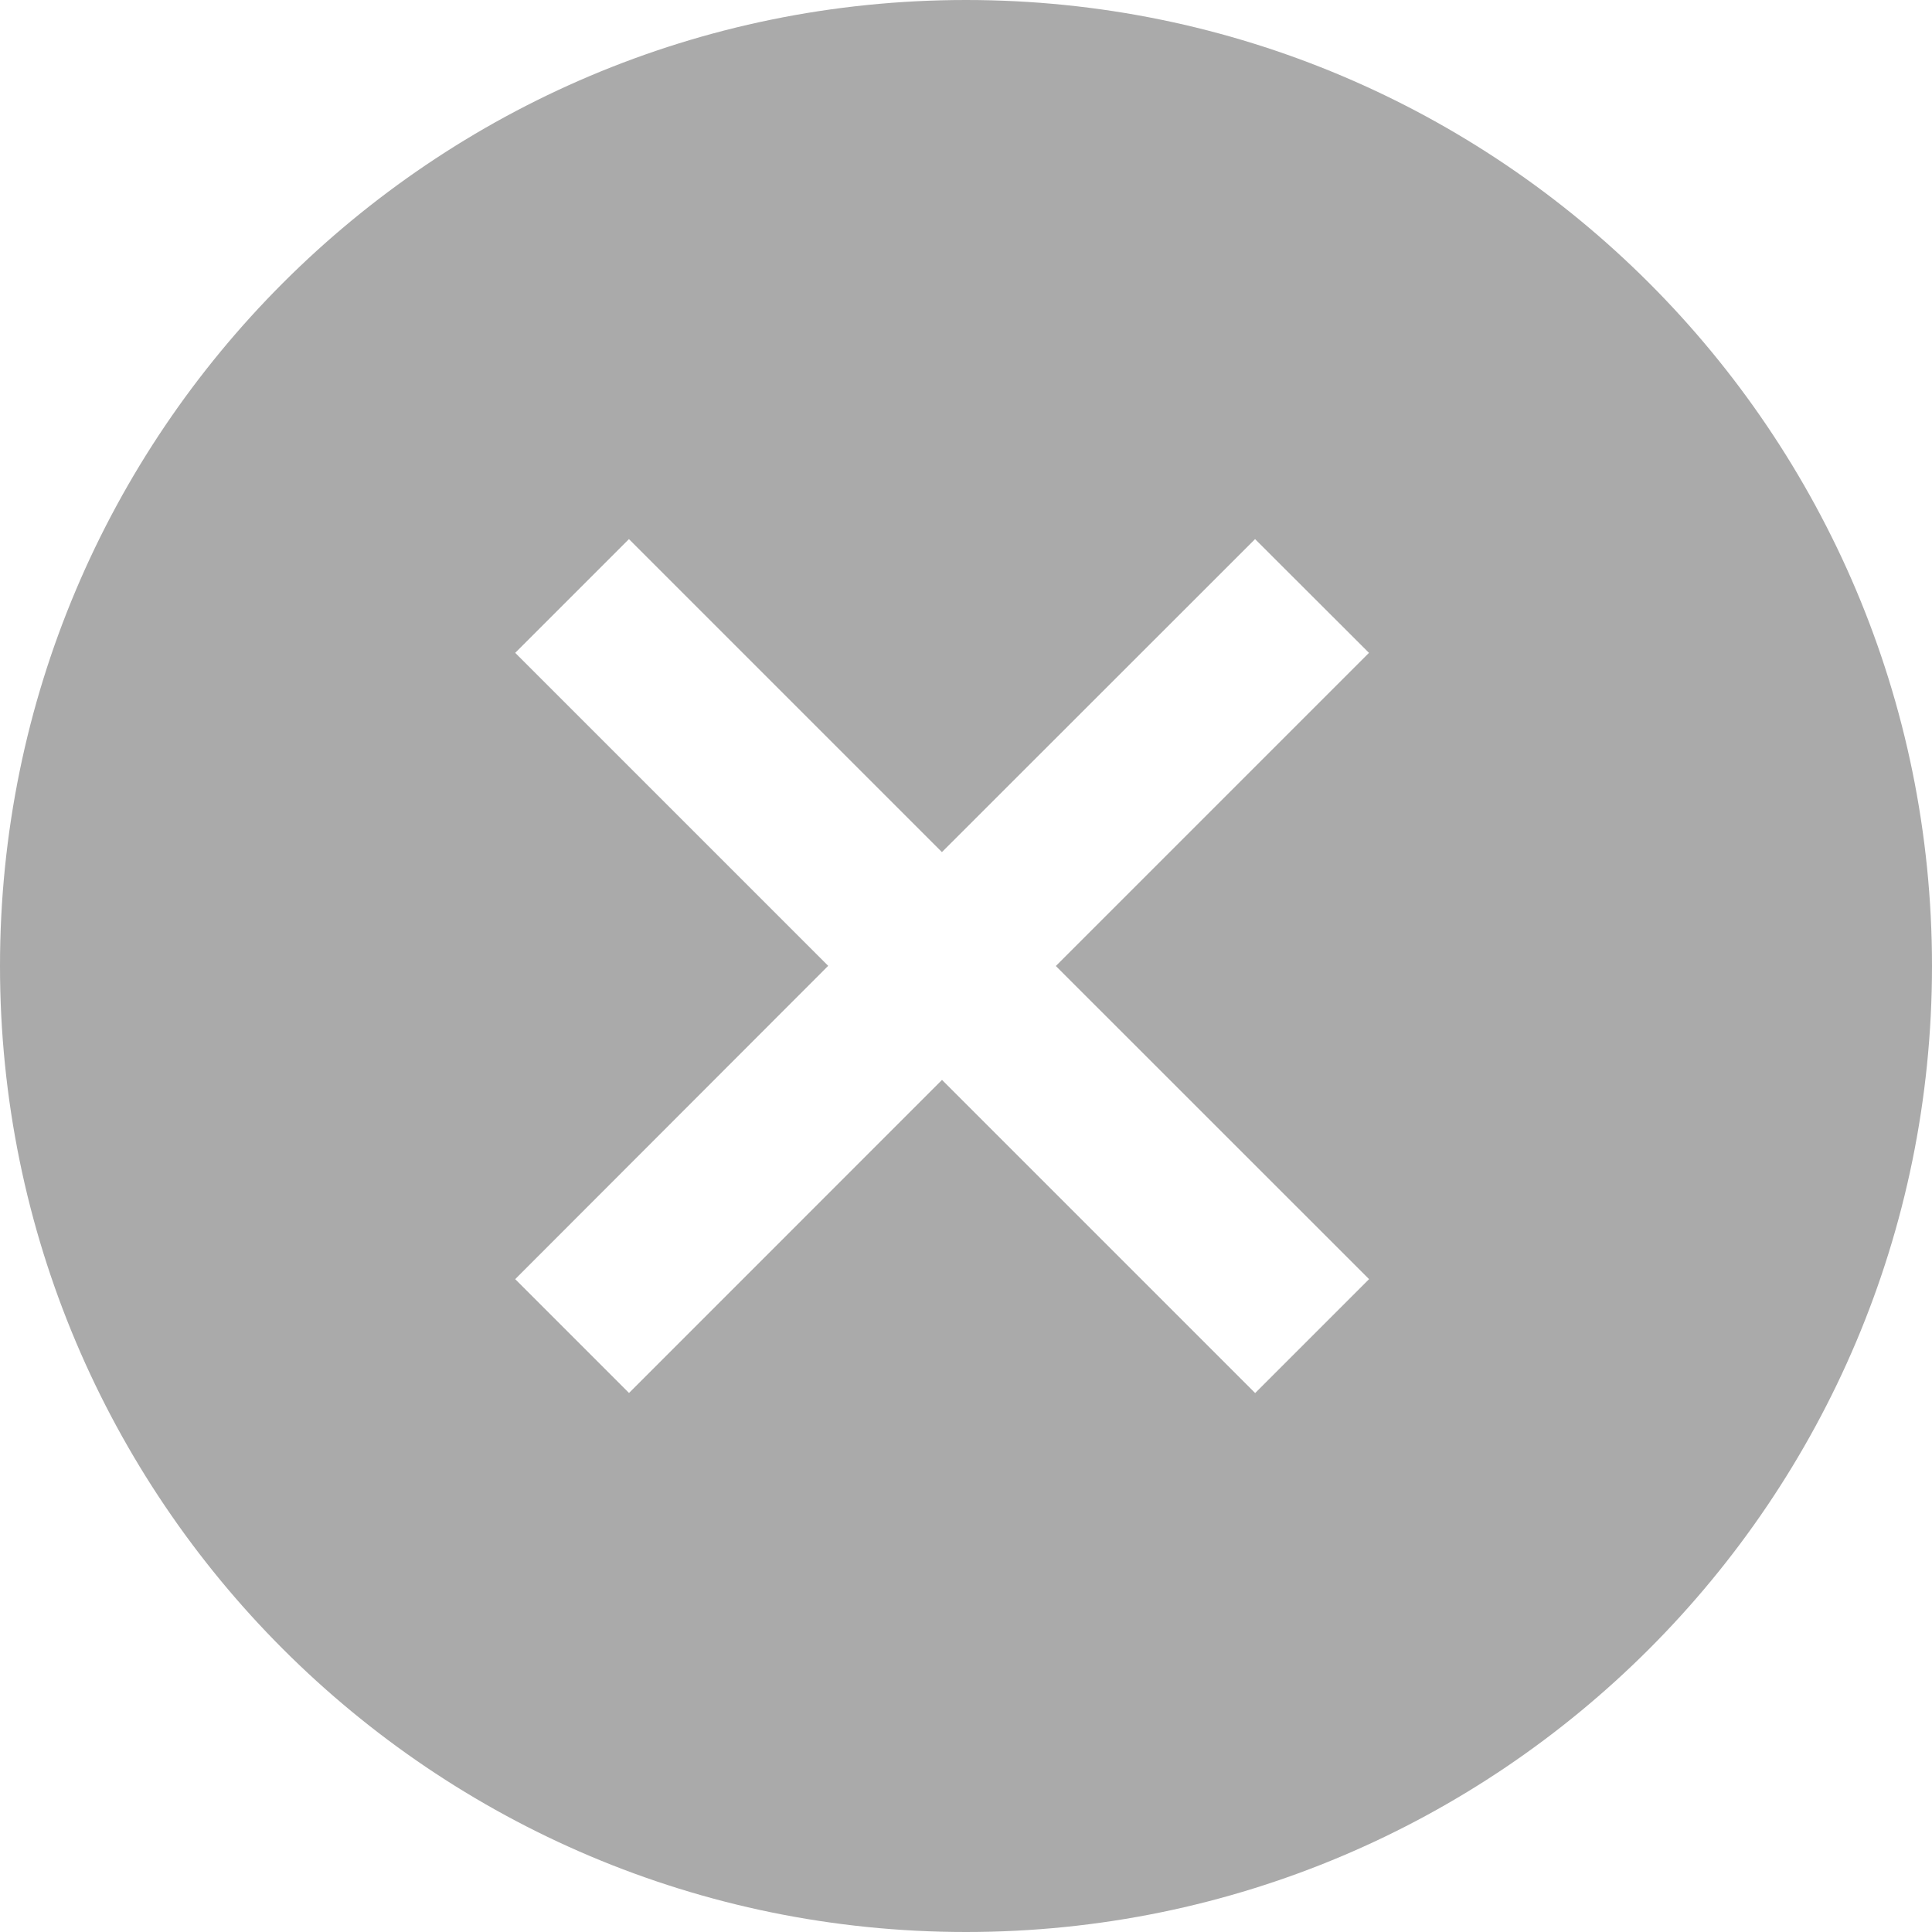
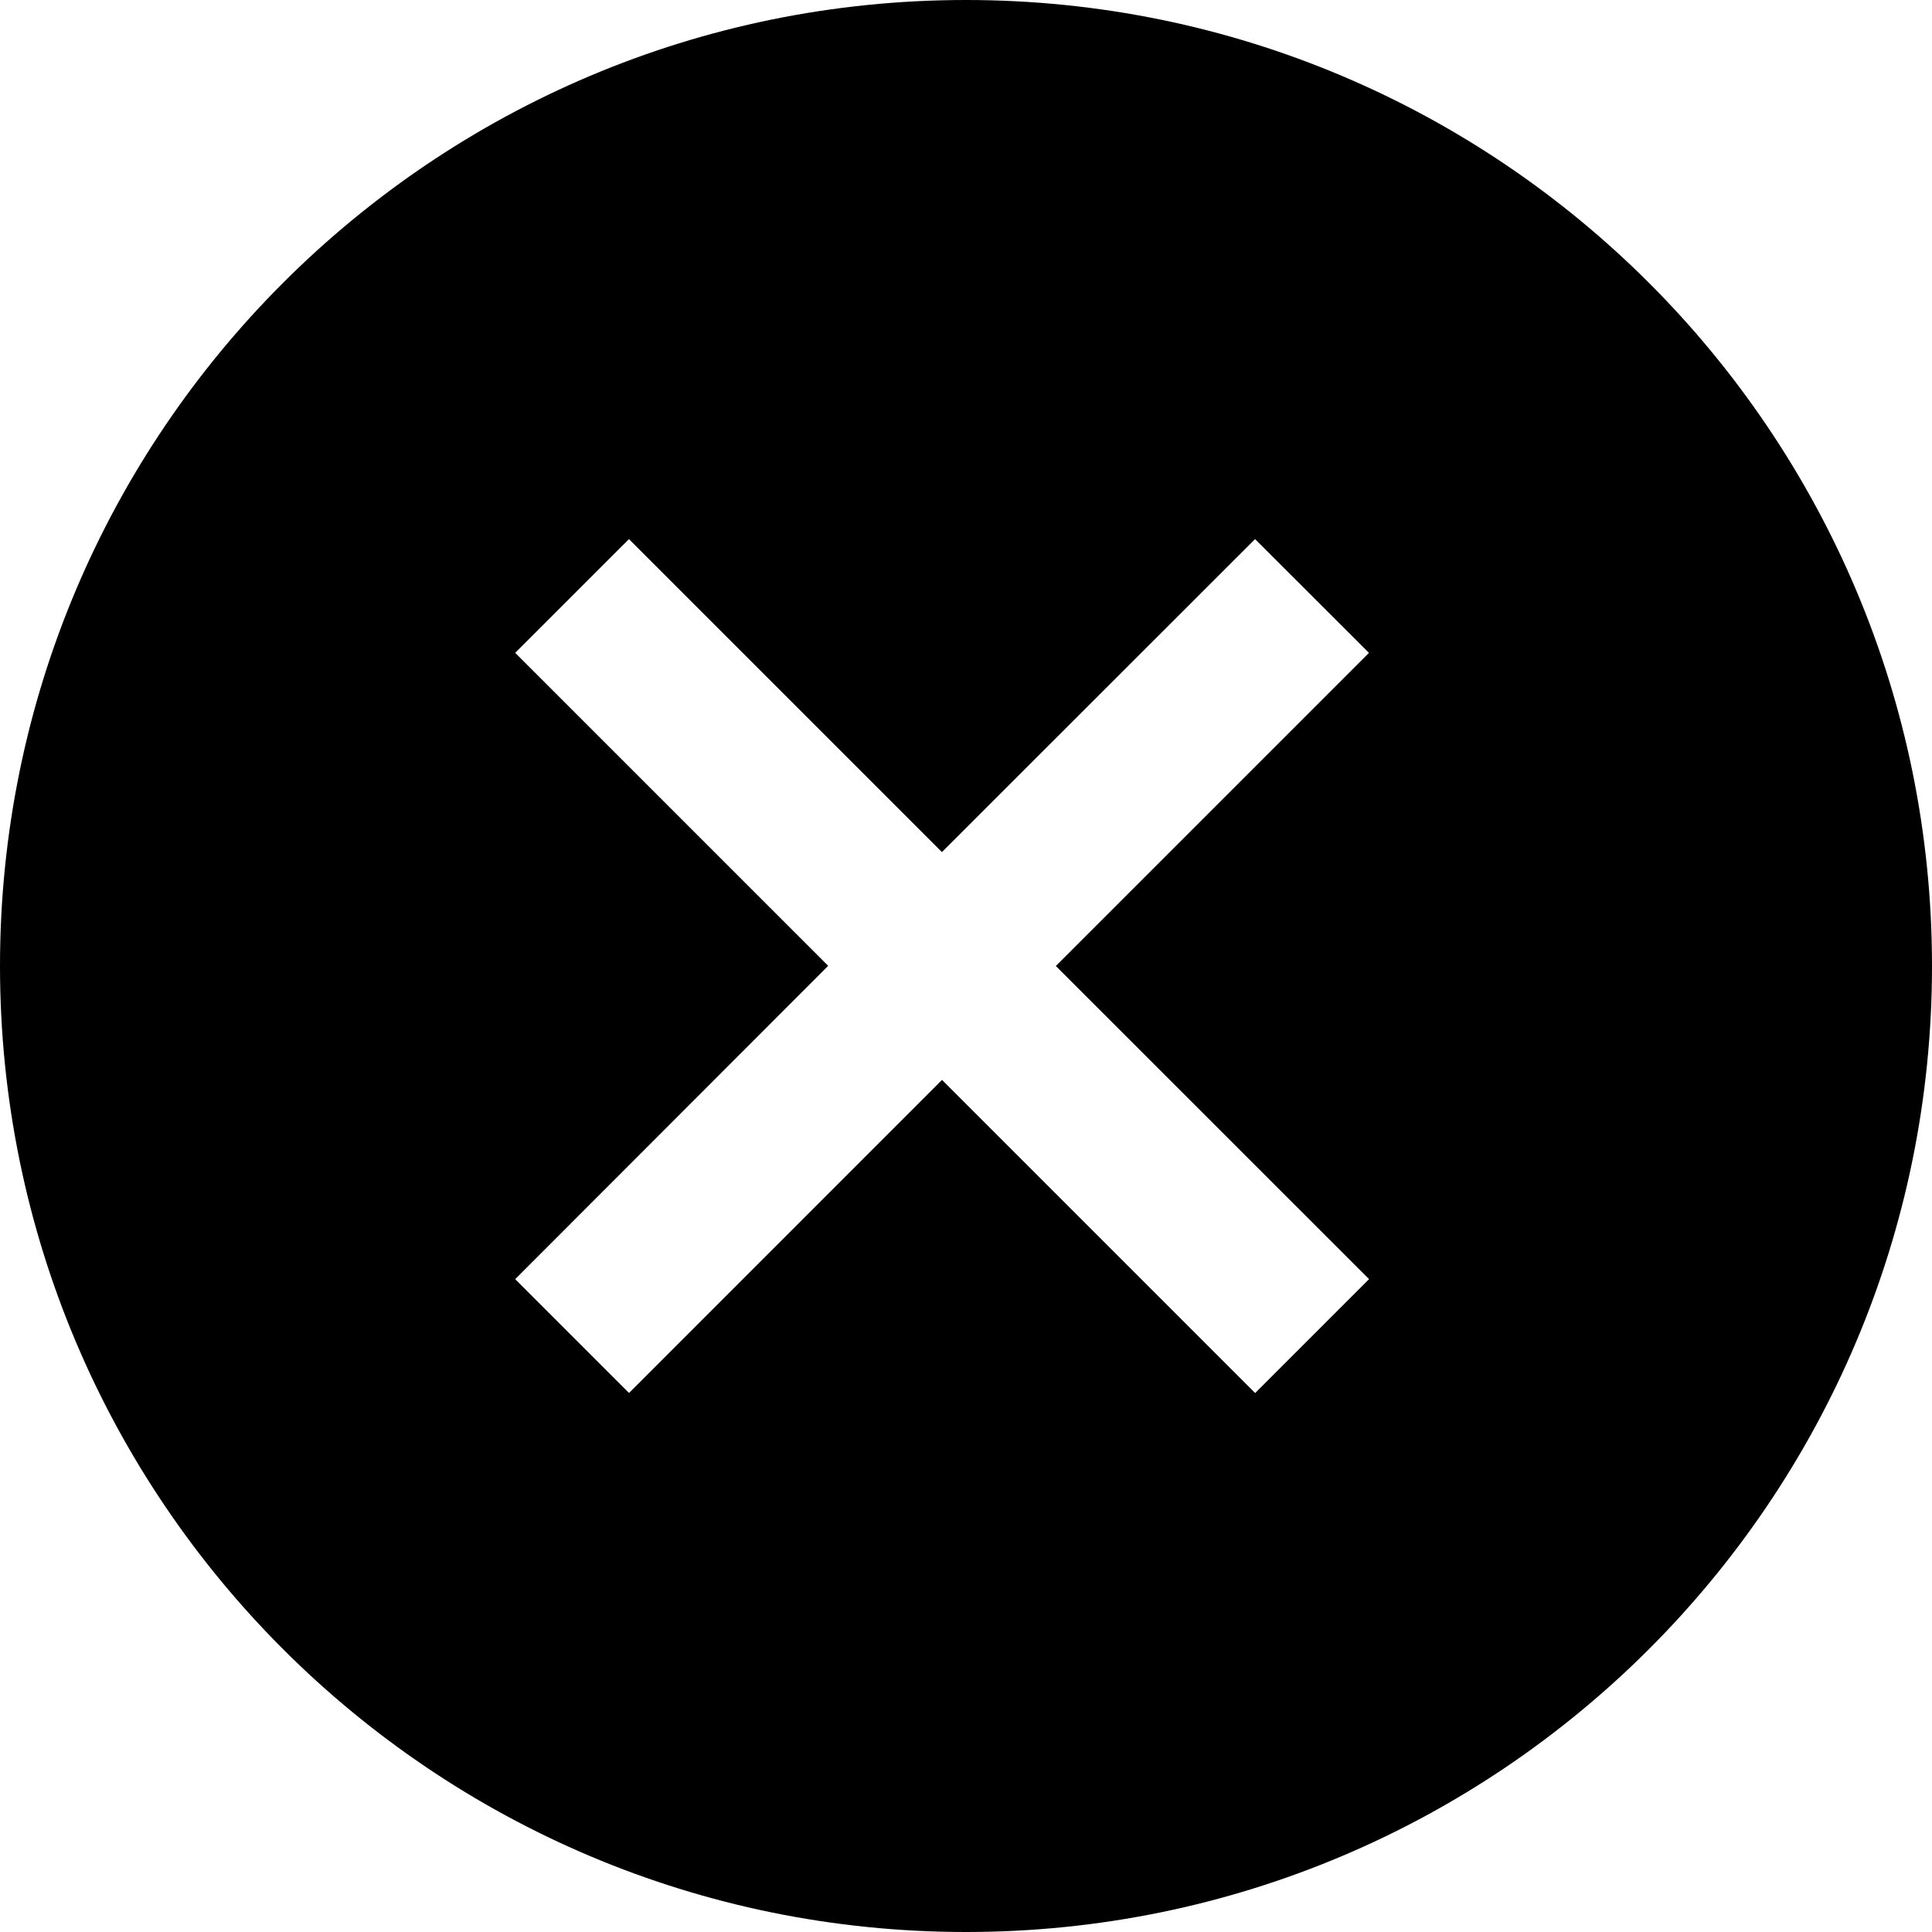
- <svg xmlns="http://www.w3.org/2000/svg" class="icon" style="width: 1em;height: 1em;vertical-align: middle;fill: currentColor;overflow: hidden;" viewBox="0 0 1024 1024" version="1.1">
-   <path d="M512 0c282.752 0 512 229.248 512 512s-229.248 512-512 512S0 794.752 0 512 229.248 0 512 0z m153.216 285.739l-165.973 165.888-165.888-165.888L273.067 346.027l165.888 165.888L273.067 677.973l60.331 60.331 165.888-165.931 165.973 165.973 60.373-60.373L559.616 512l165.973-165.973-60.373-60.288z" fill="#AAAAAA" />
+ <svg xmlns="http://www.w3.org/2000/svg" class="icon" viewBox="0 0 1024 1024" version="1.1">
+   <path d="M512 0c282.752 0 512 229.248 512 512s-229.248 512-512 512S0 794.752 0 512 229.248 0 512 0z m153.216 285.739l-165.973 165.888-165.888-165.888L273.067 346.027l165.888 165.888L273.067 677.973l60.331 60.331 165.888-165.931 165.973 165.973 60.373-60.373L559.616 512l165.973-165.973-60.373-60.288z" />
</svg>
